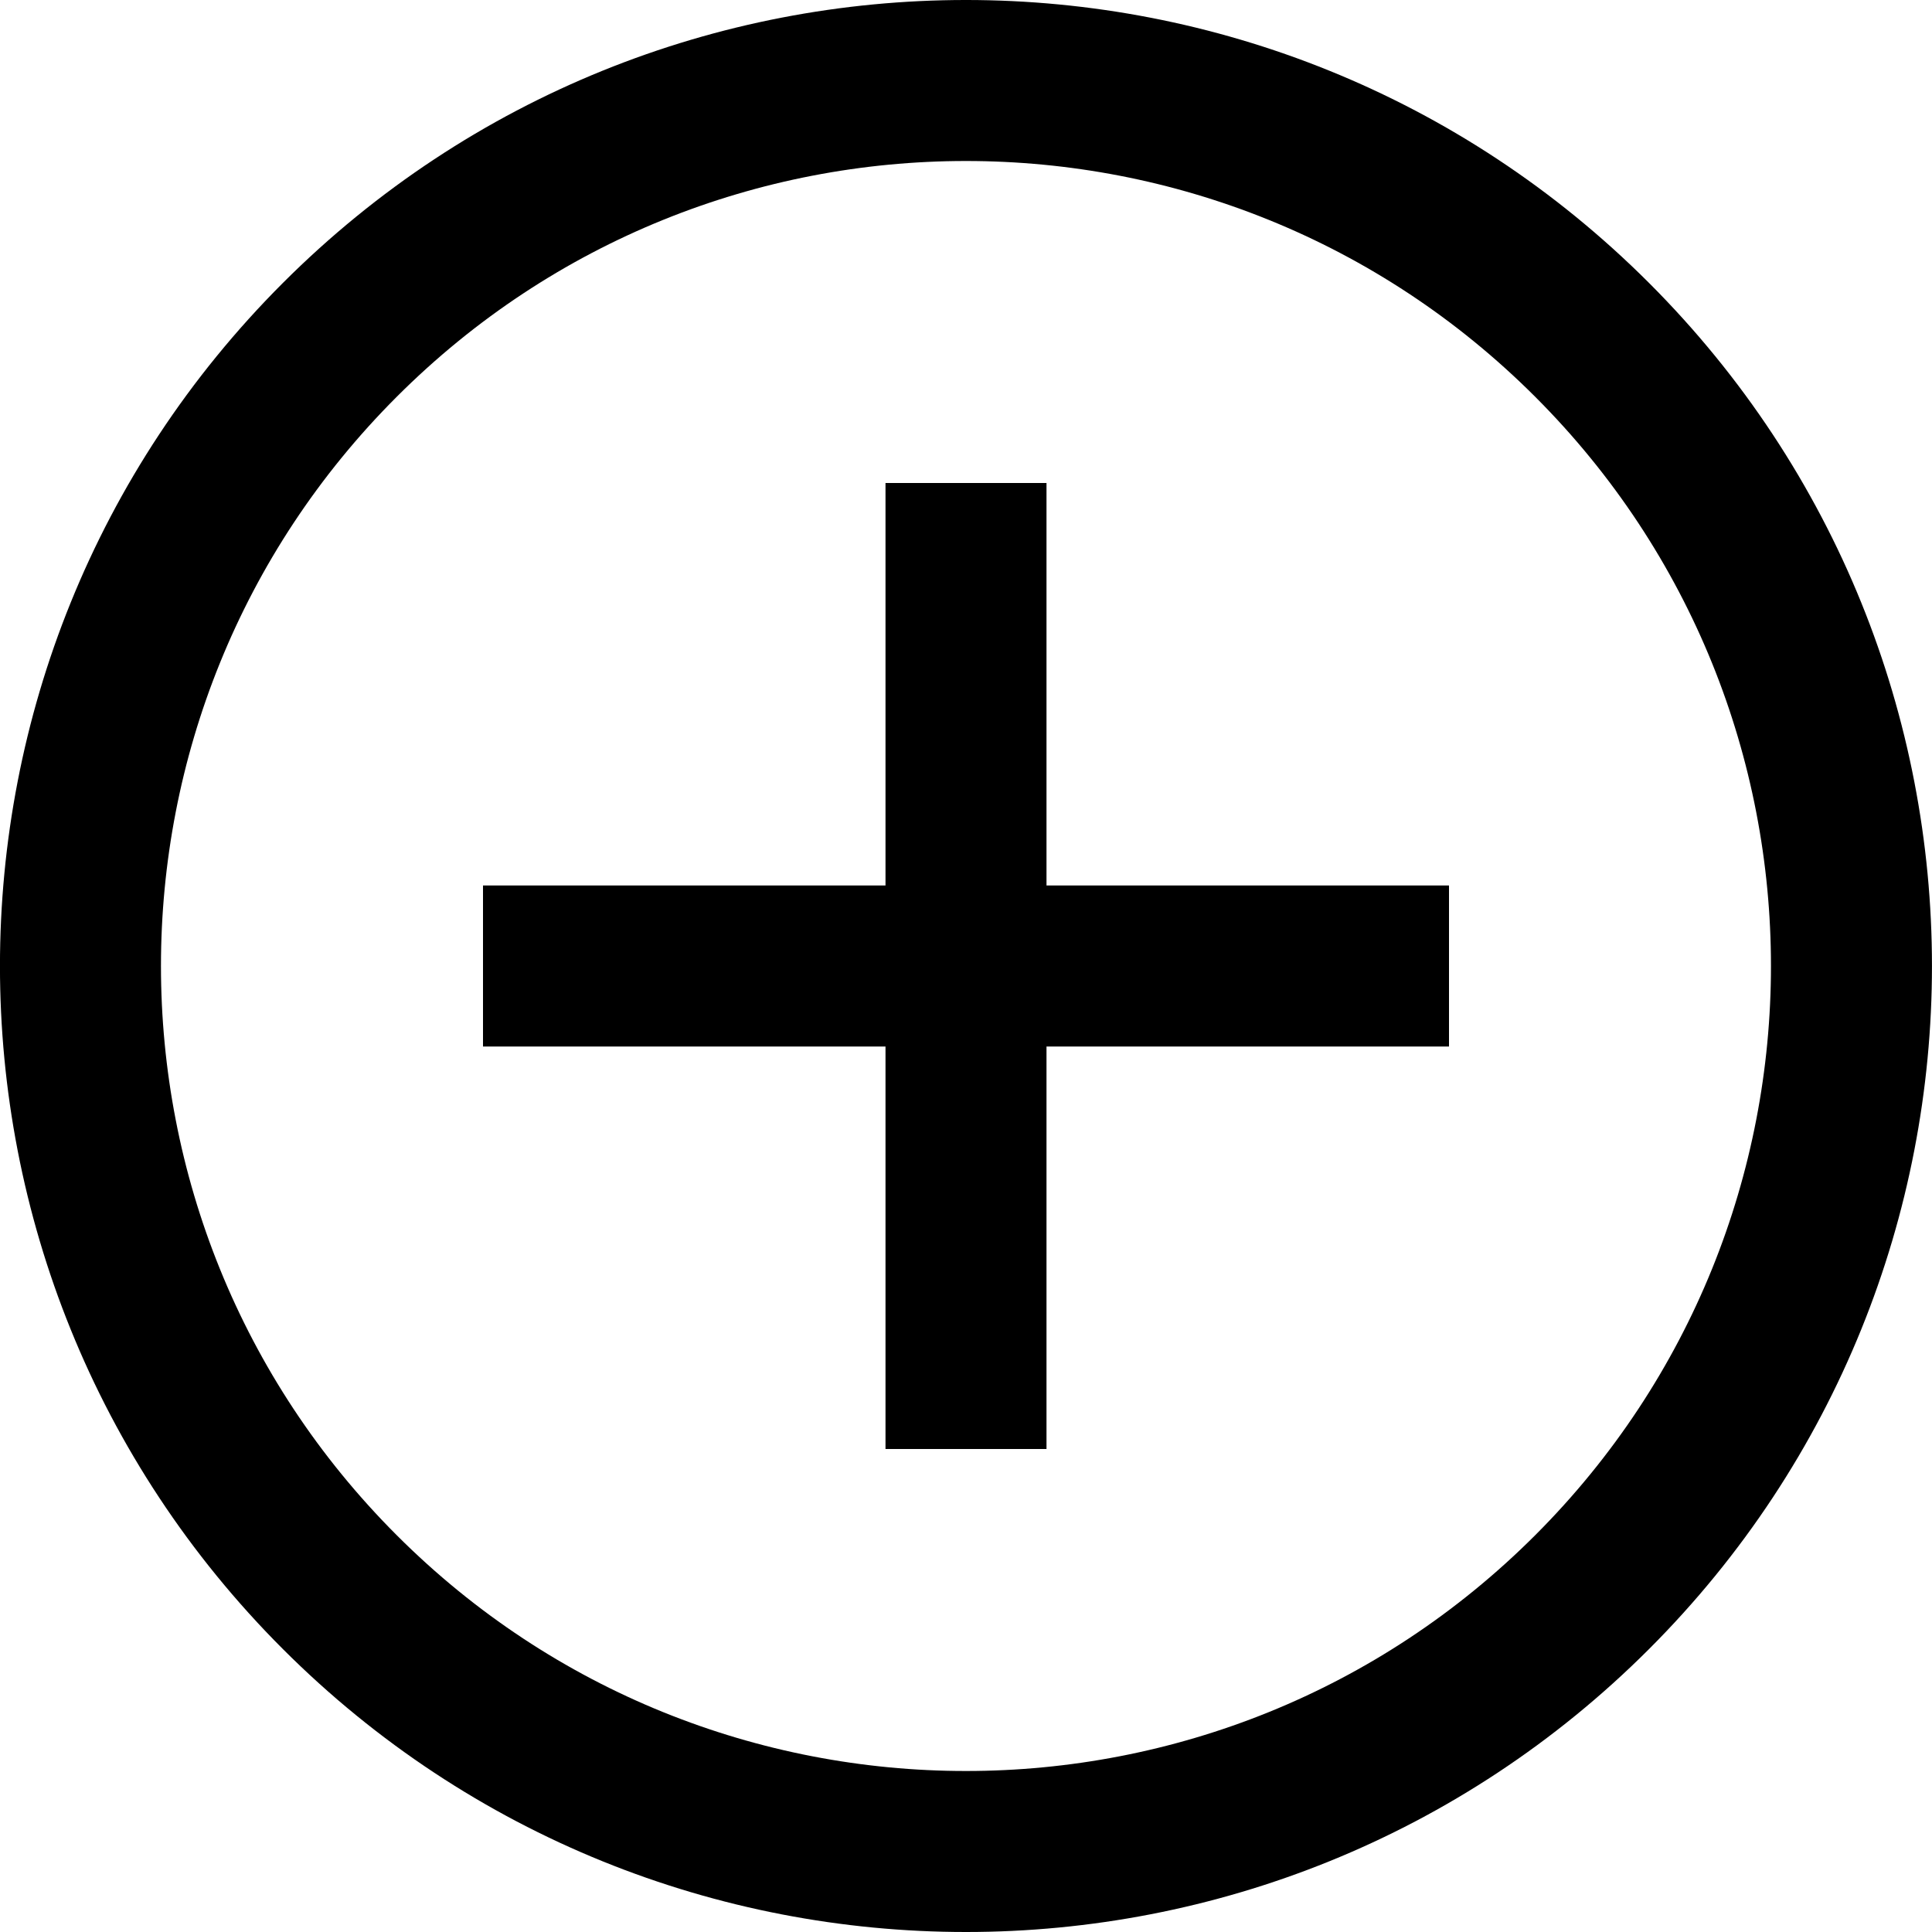
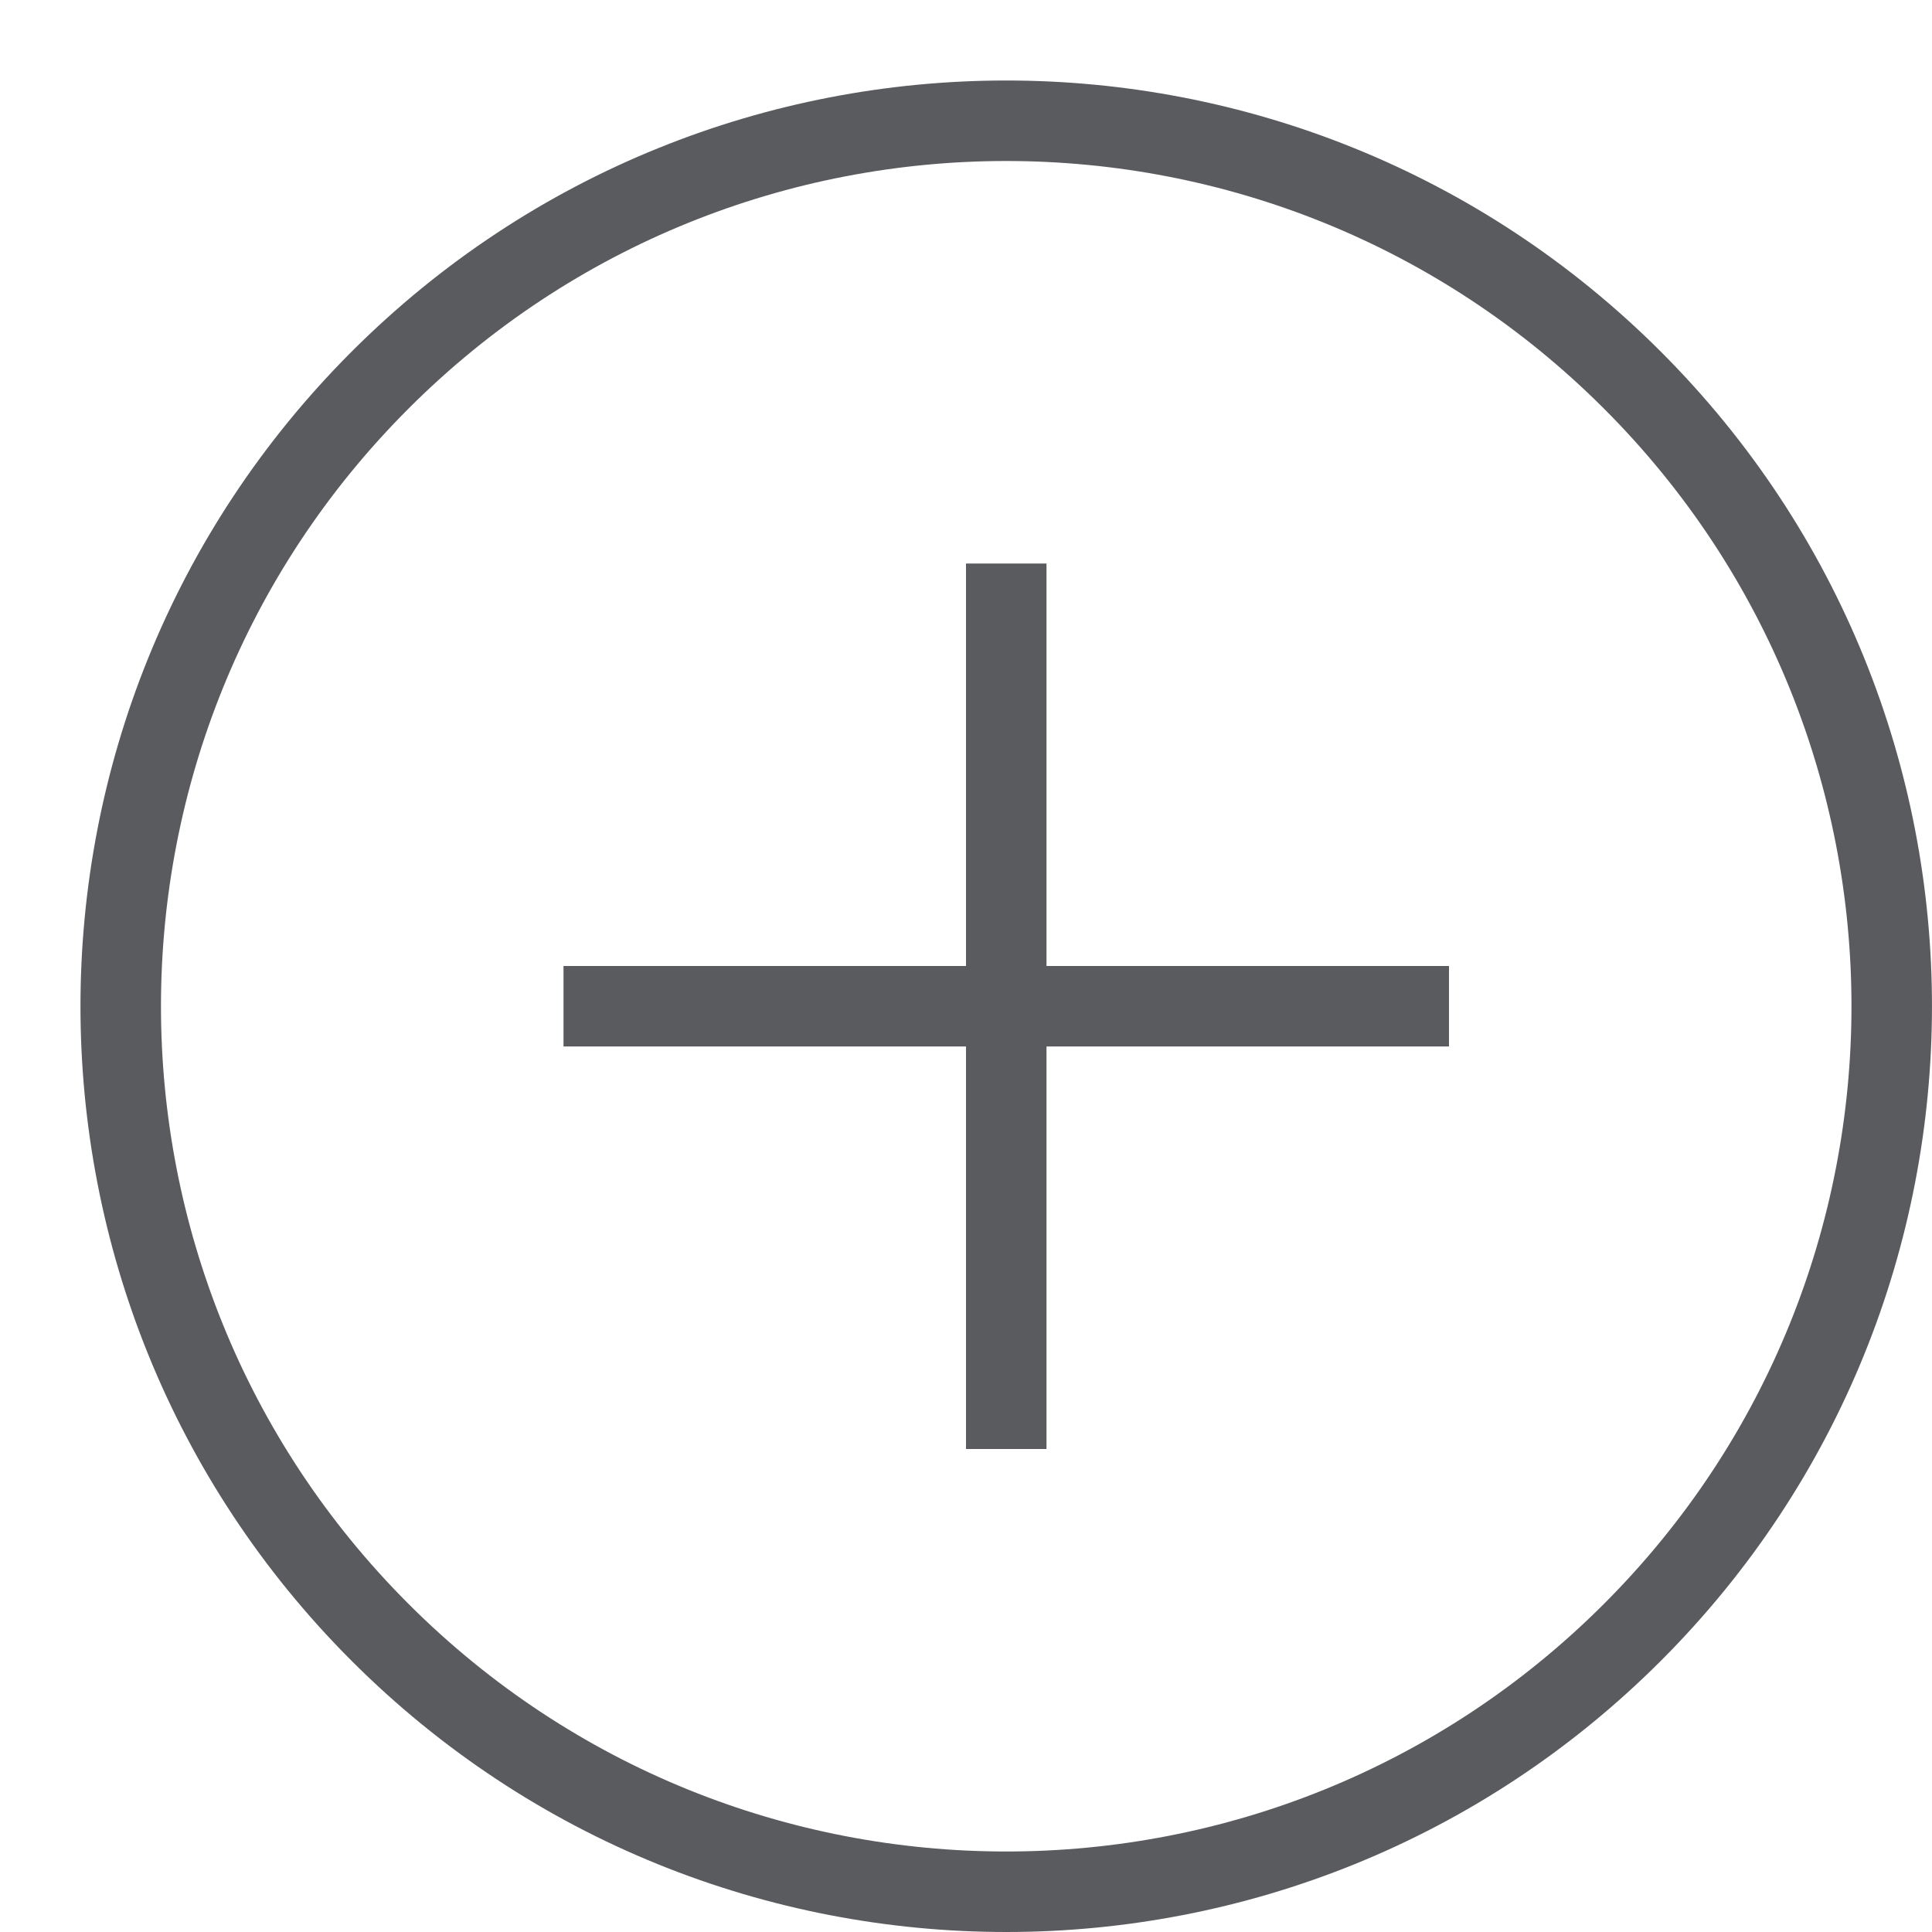
- <svg xmlns="http://www.w3.org/2000/svg" id="target" viewBox="0 0 24 24">
-   <line x1="12" y1="17" x2="12" y2="7" fill="none" stroke="currentColor" stroke-linecap="square" stroke-linejoin="round" stroke-width="2" />
-   <line x1="7" y1="12" x2="17" y2="12" fill="none" stroke="currentColor" stroke-linecap="square" stroke-linejoin="round" stroke-width="2" />
-   <circle cx="12" cy="12" r="11" transform="translate(-4.971 12) rotate(-45)" fill="none" stroke="currentColor" stroke-linecap="square" stroke-linejoin="round" stroke-width="2" />
+ <svg xmlns="http://www.w3.org/2000/svg" viewBox="0 0 24 24">
+   <line x1="12.5" y1="17.5" x2="12.5" y2="7.5" fill="none" stroke="#5a5b5e" stroke-linecap="square" stroke-linejoin="round" />
+   <line x1="7.5" y1="12.5" x2="17.5" y2="12.5" fill="none" stroke="#5a5b5e" stroke-linecap="square" stroke-linejoin="round" />
+   <circle cx="12.5" cy="12.5" r="11" transform="translate(-5.178 12.5) rotate(-45)" fill="none" stroke="#5a5b5e" stroke-linecap="square" stroke-linejoin="round" />
</svg>
